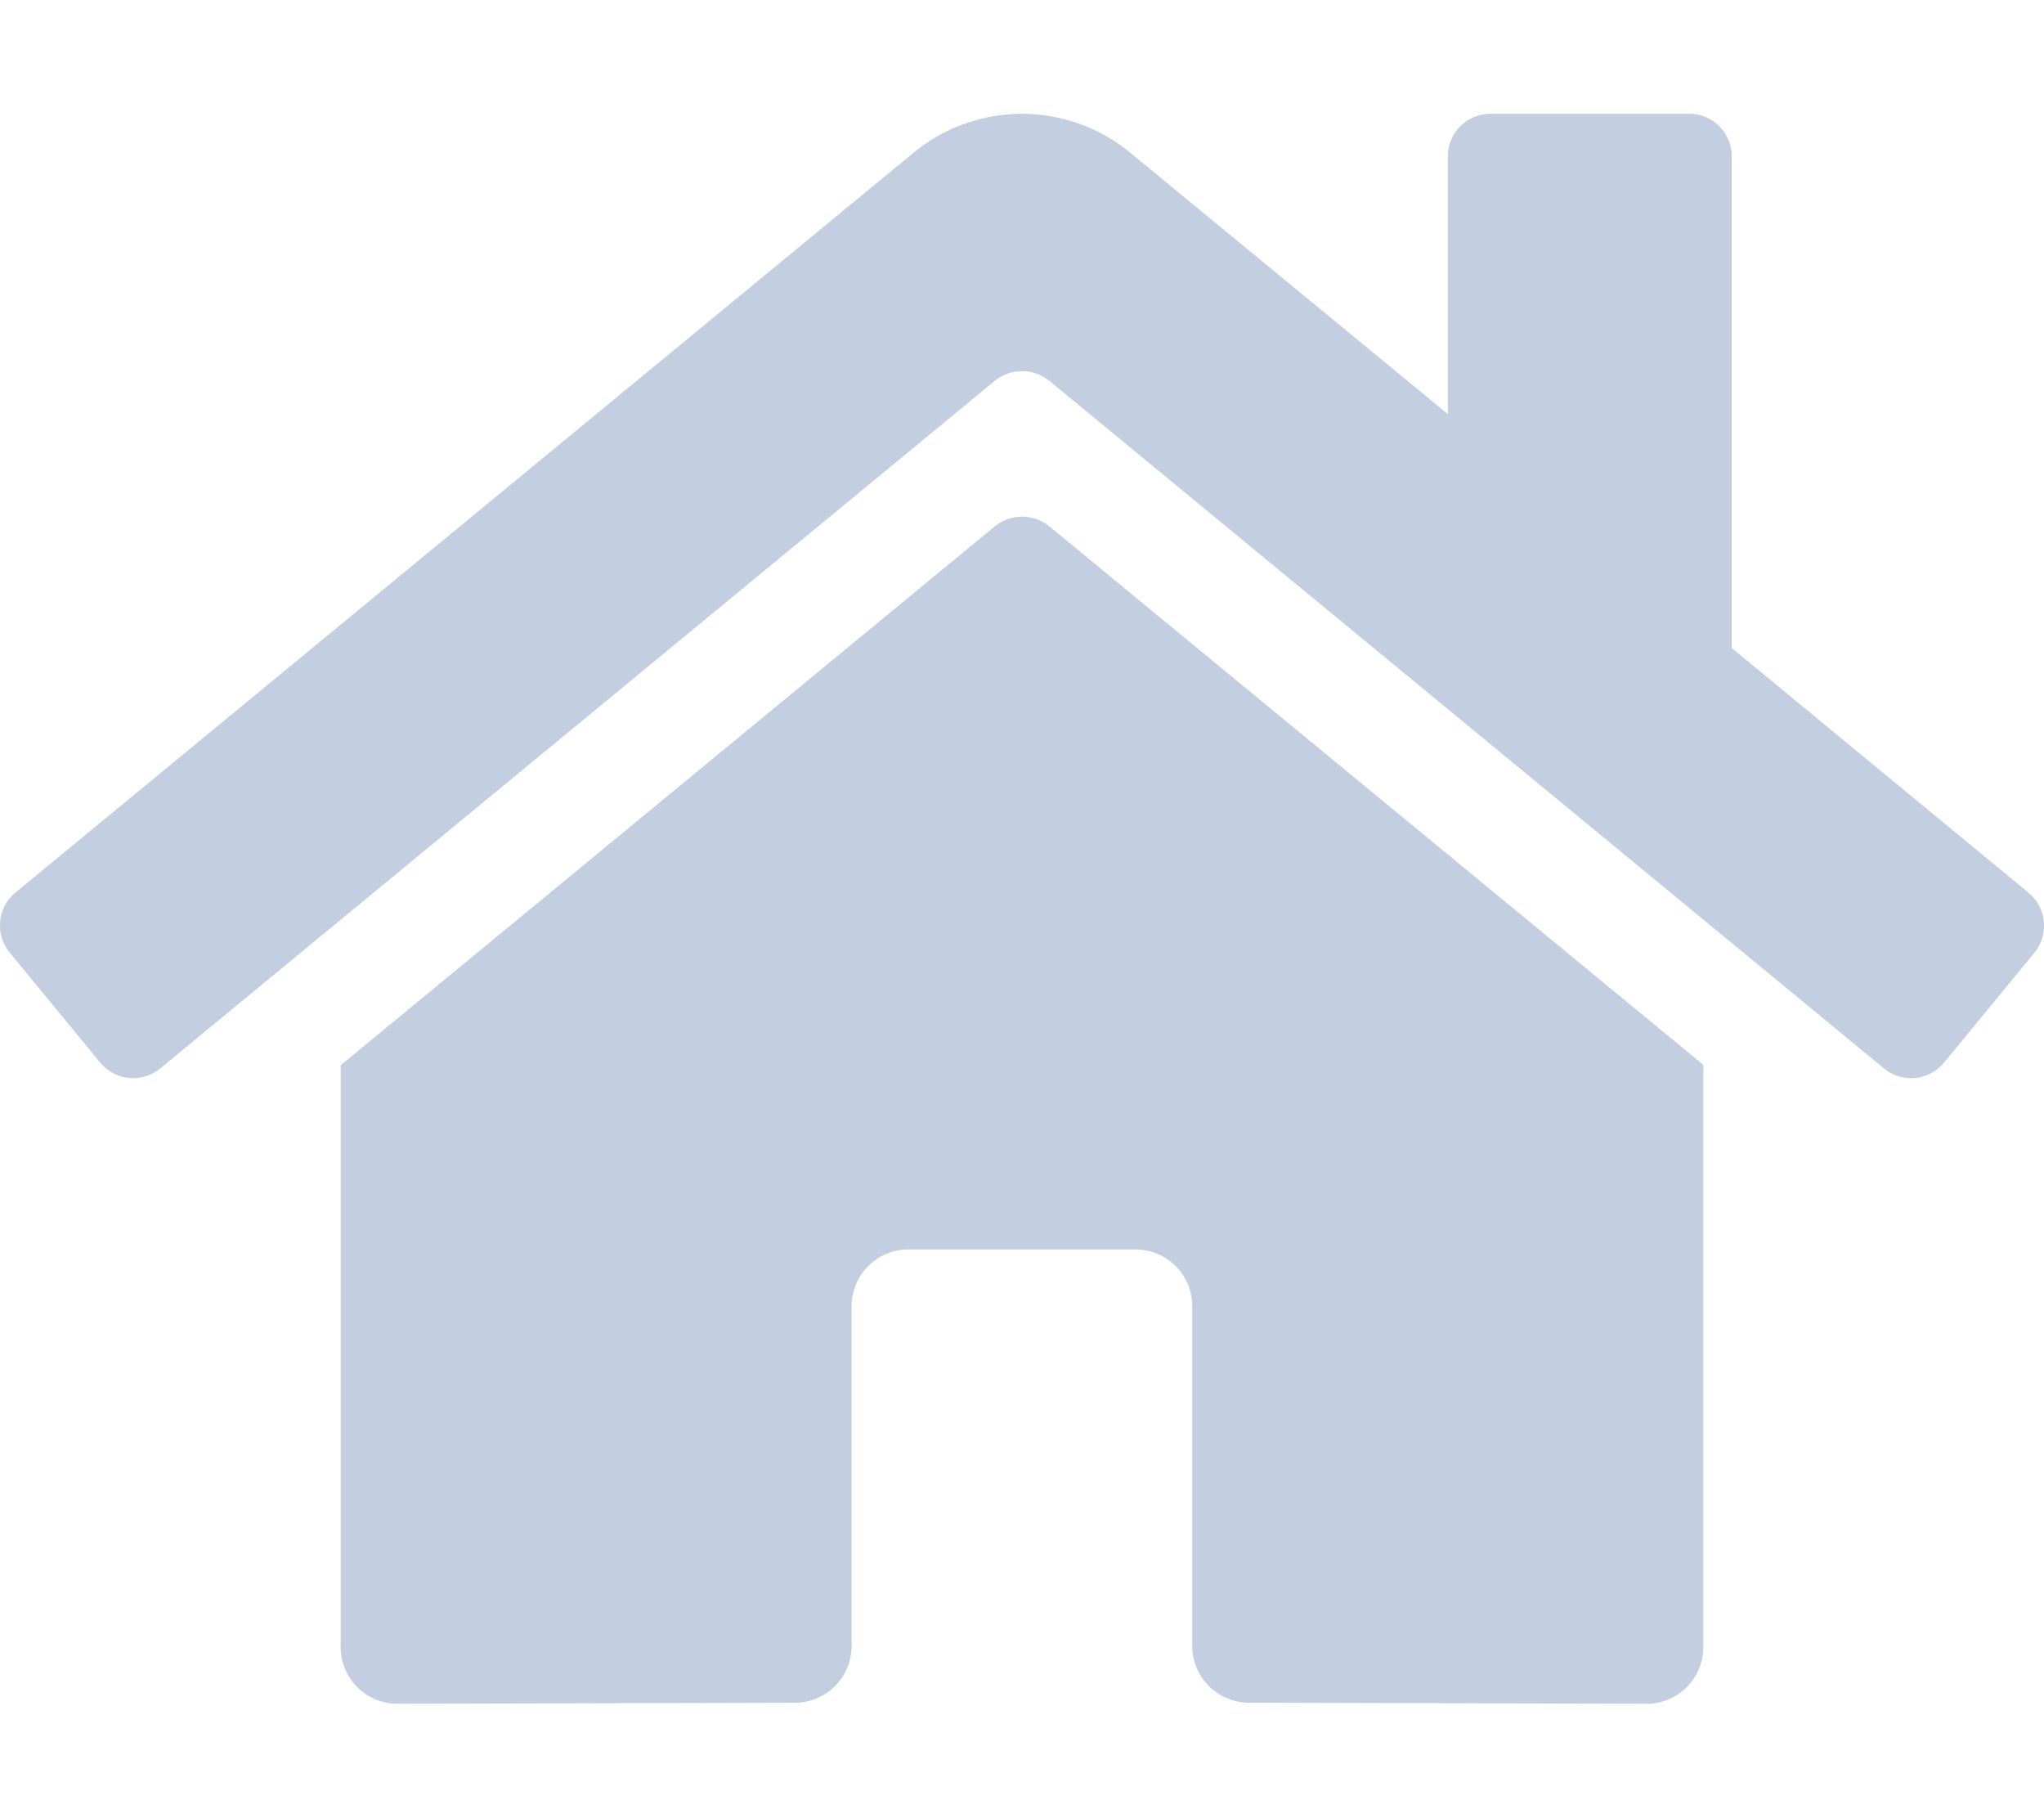
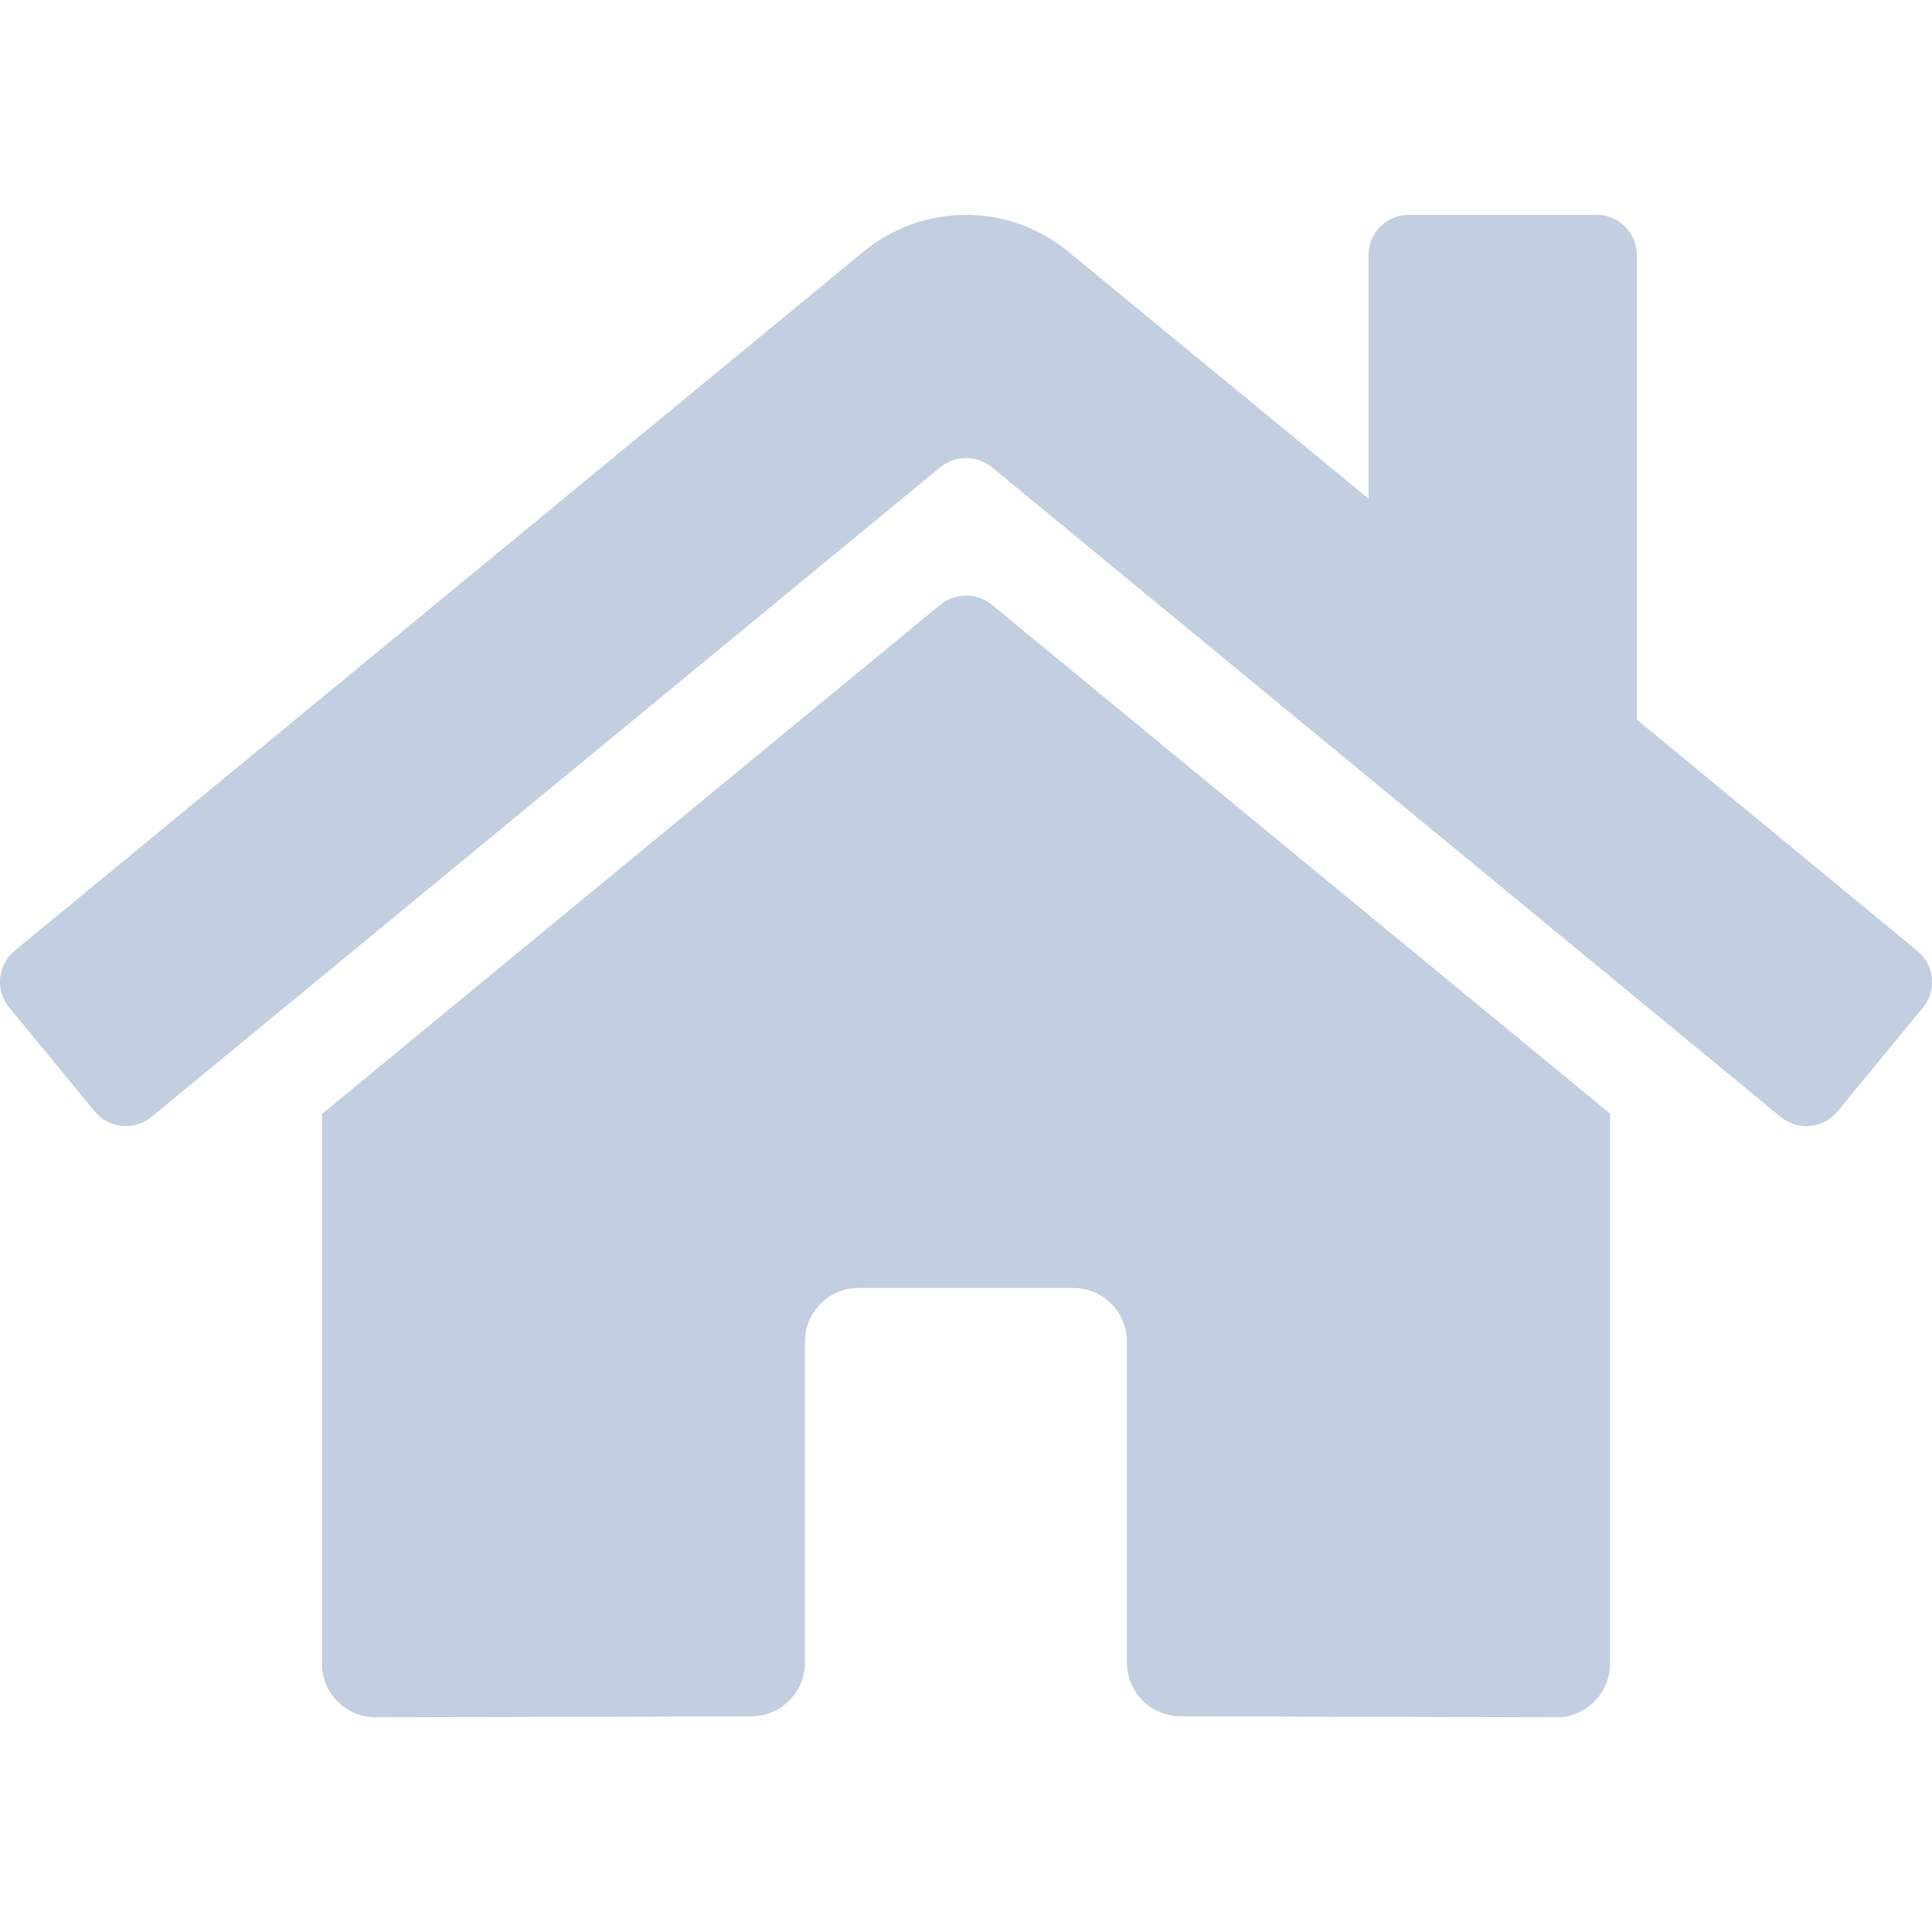
- <svg xmlns="http://www.w3.org/2000/svg" aria-hidden="true" focusable="false" data-prefix="fas" data-icon="home" class="svg-inline--fa fa-home fa-w-18" role="img" viewBox="0 0 576 512">
+ <svg xmlns="http://www.w3.org/2000/svg" aria-hidden="true" focusable="false" data-prefix="fas" data-icon="home" class="svg-inline--fa fa-home fa-w-18" role="img" viewBox="0 0 576 512" width="16" height="16">
  <path fill="#c3cee0" d="M280.37 148.26L96 300.11V464a16 16 0 0 0 16 16l112.06-.29a16 16 0 0 0 15.92-16V368a16 16 0 0 1 16-16h64a16 16 0 0 1 16 16v95.64a16 16 0 0 0 16 16.05L464 480a16 16 0 0 0 16-16V300L295.67 148.26a12.19 12.19 0 0 0-15.3 0zM571.6 251.47L488 182.56V44.05a12 12 0 0 0-12-12h-56a12 12 0 0 0-12 12v72.61L318.47 43a48 48 0 0 0-61 0L4.34 251.47a12 12 0 0 0-1.6 16.9l25.5 31A12 12 0 0 0 45.15 301l235.22-193.74a12.19 12.19 0 0 1 15.3 0L530.9 301a12 12 0 0 0 16.9-1.6l25.5-31a12 12 0 0 0-1.7-16.93z" />
</svg>
